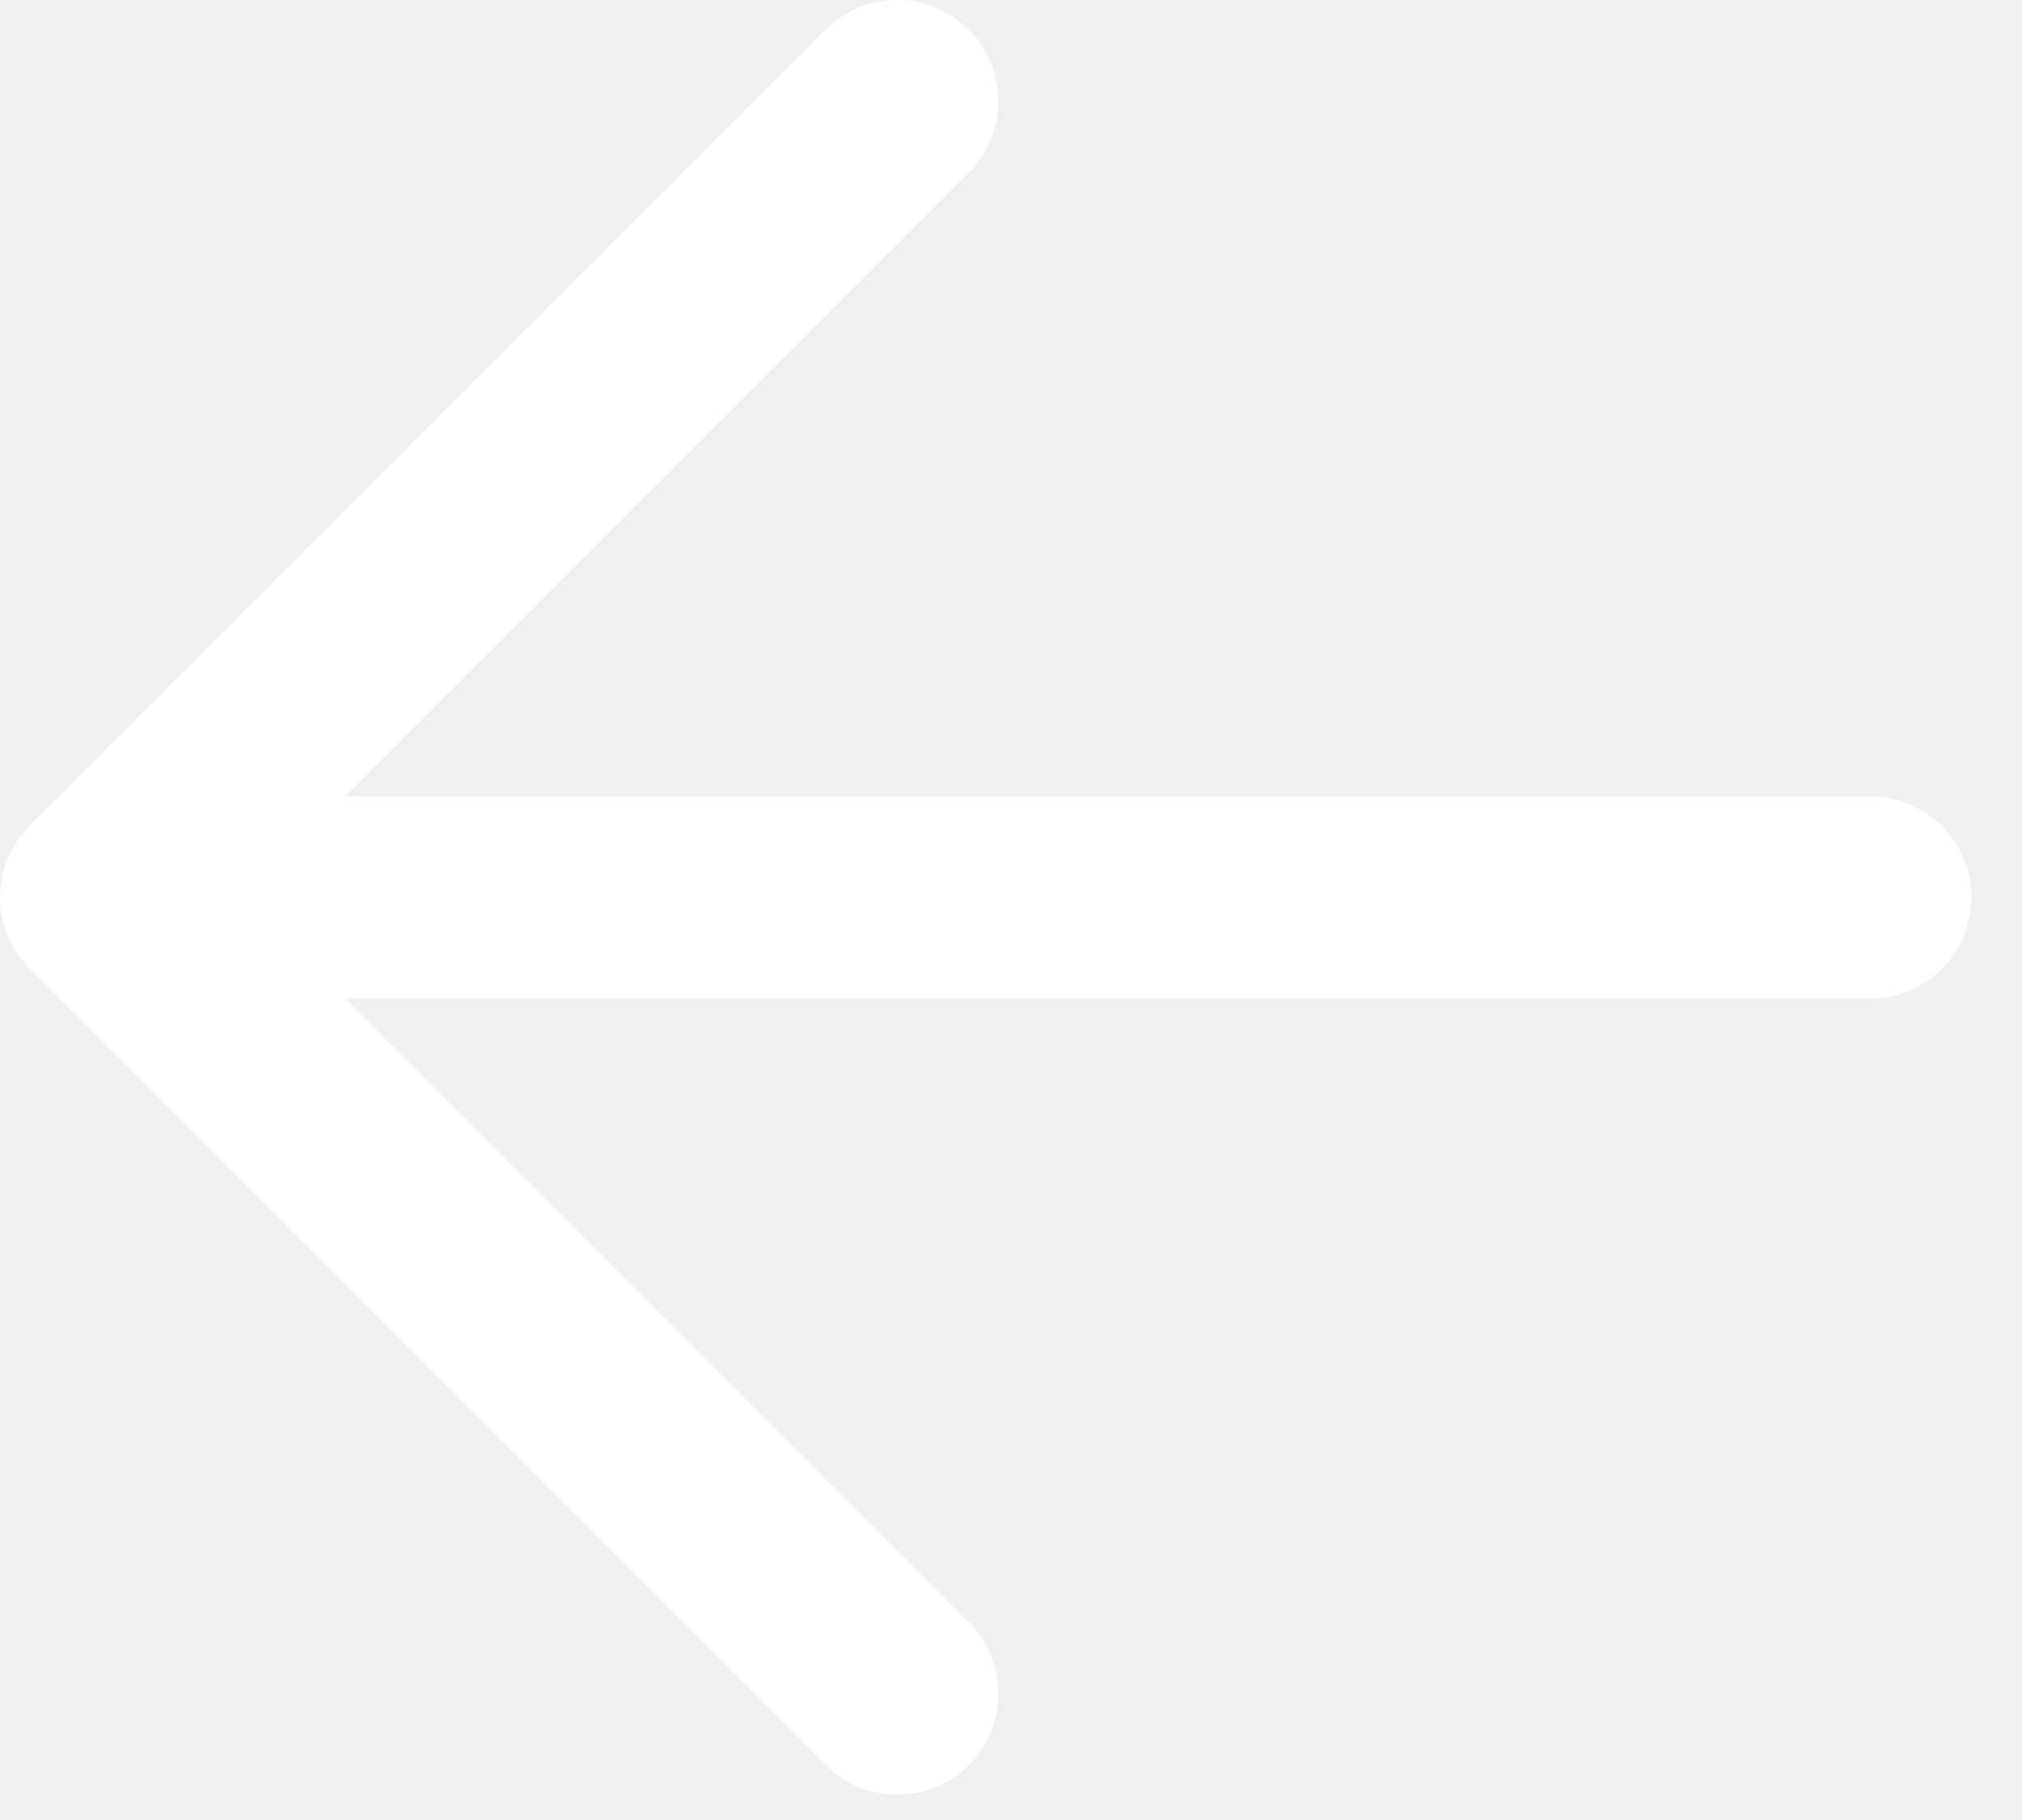
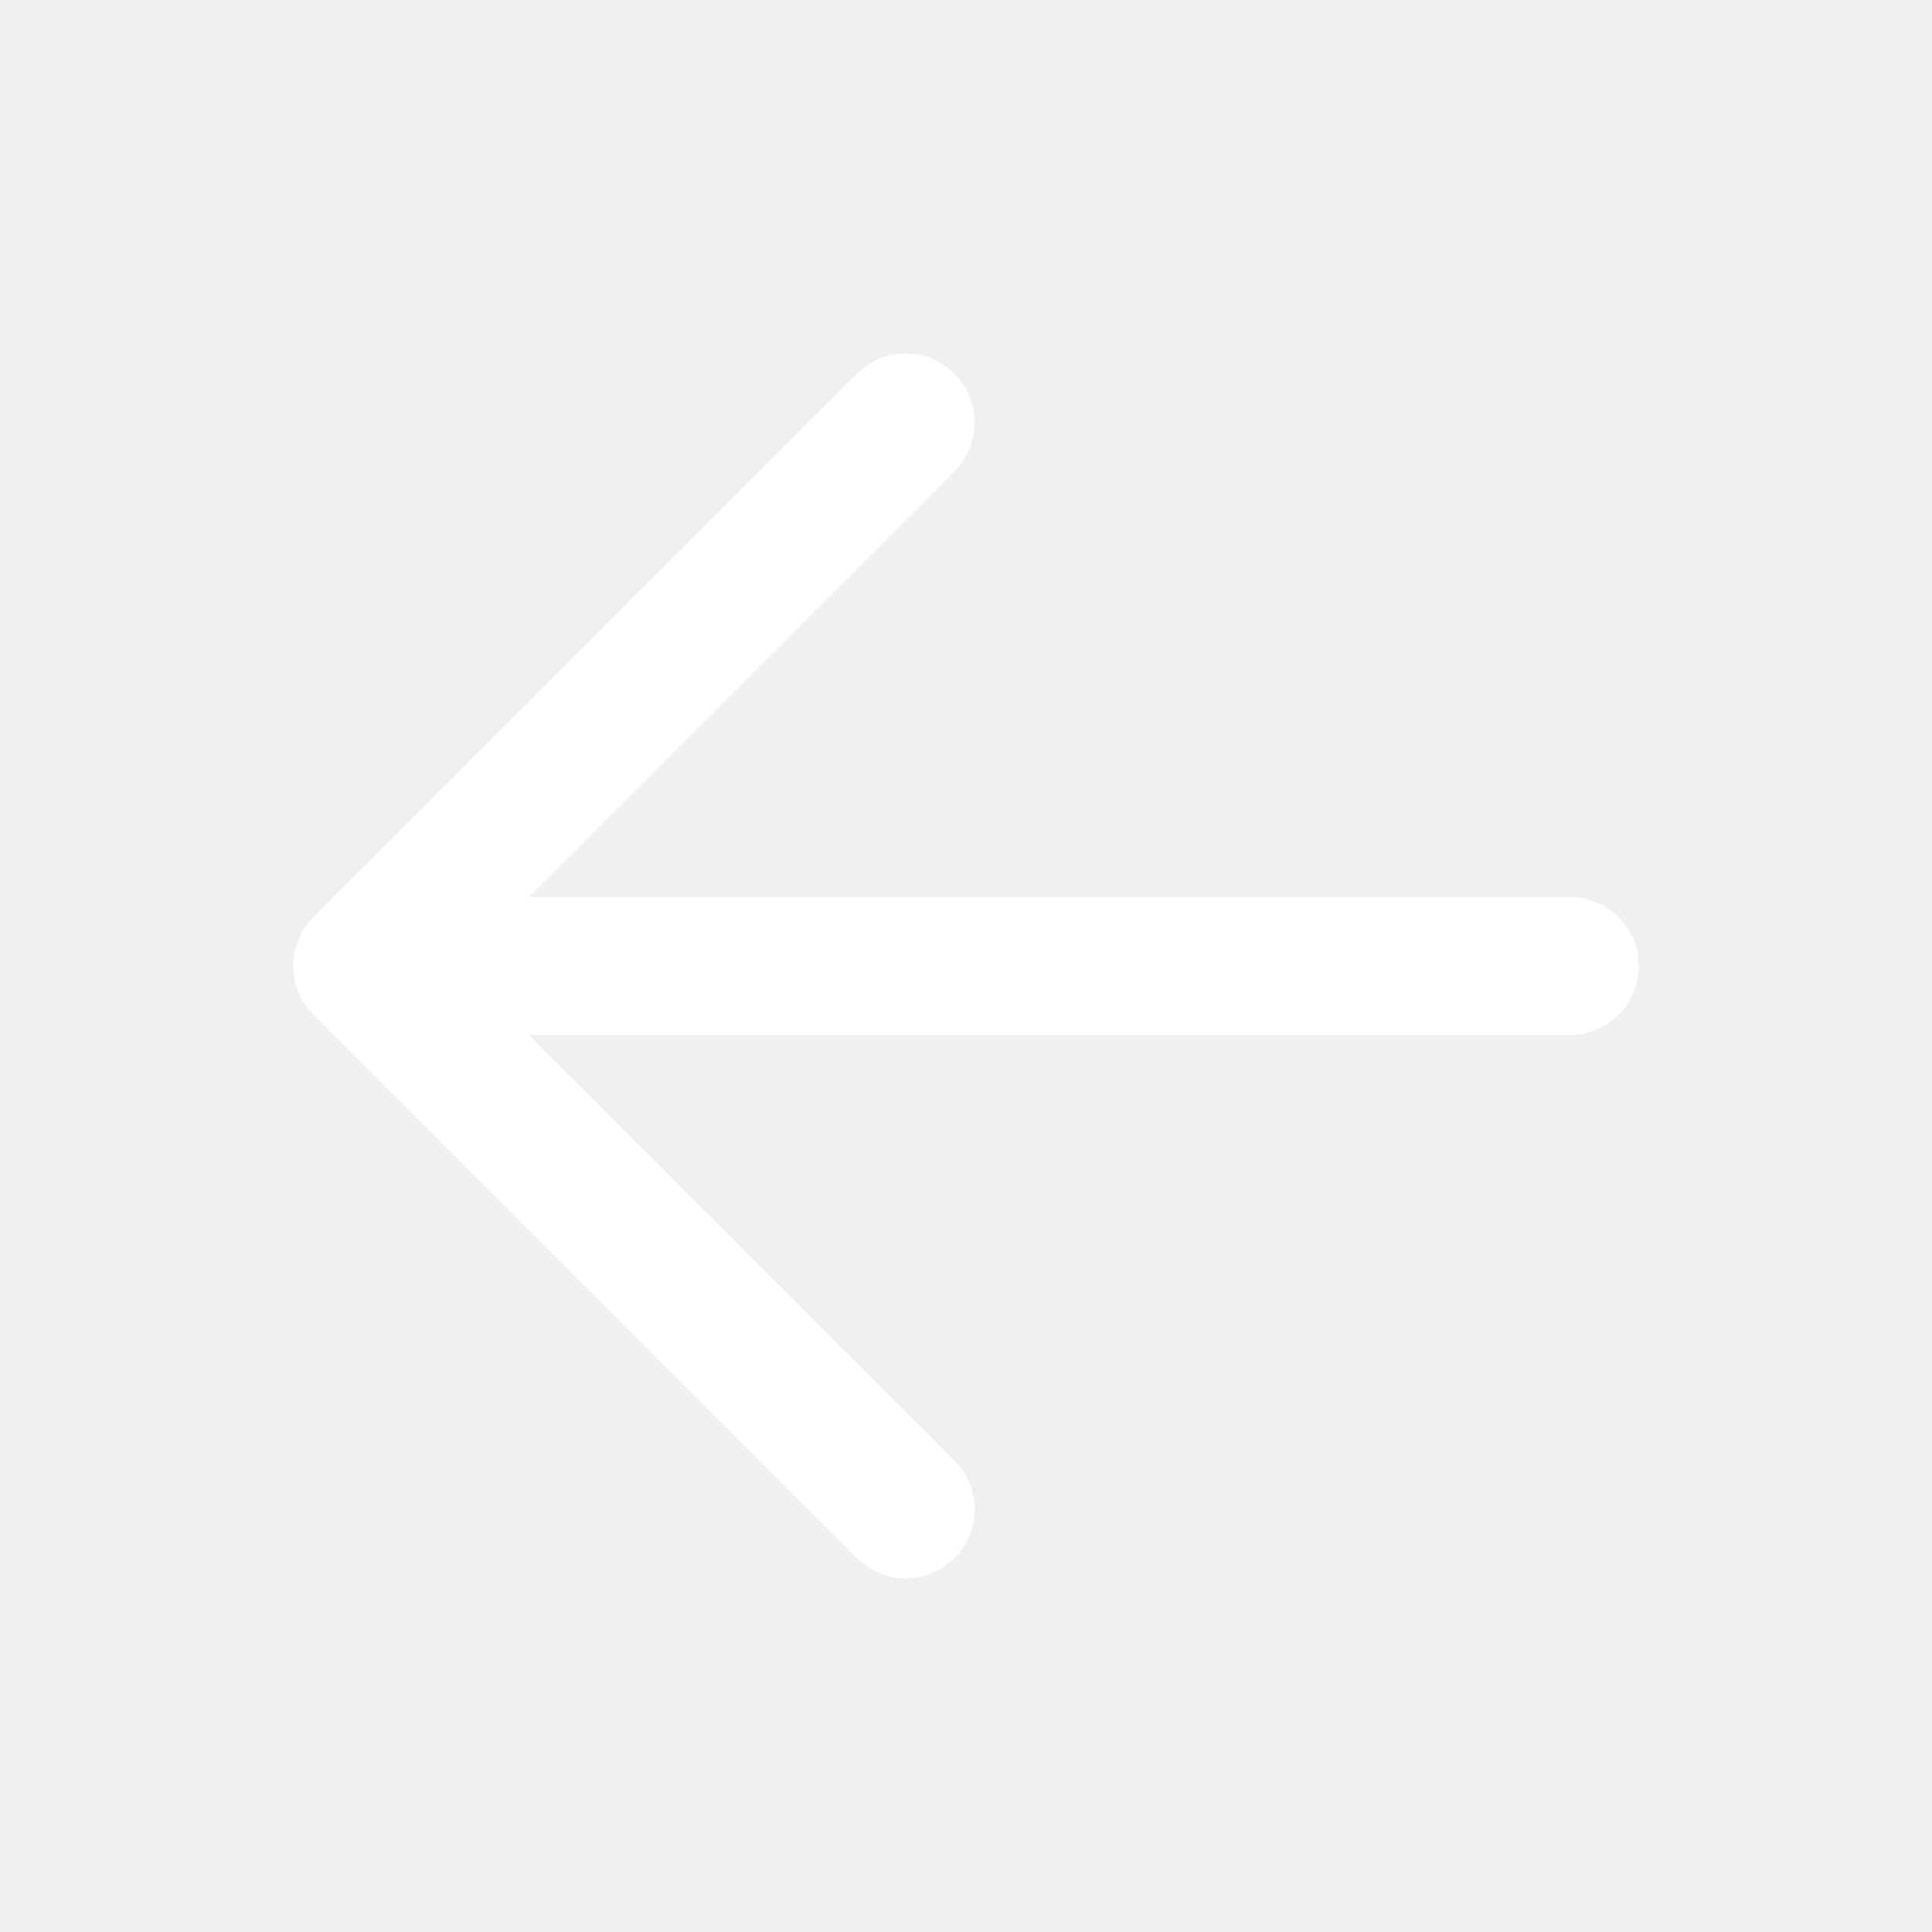
- <svg xmlns="http://www.w3.org/2000/svg" width="20" height="18" viewBox="0 0 20 18" fill="none">
-   <path d="M18.5 8.875L1 8.875M8.875 1L1 8.875L8.875 16.75" stroke="white" stroke-width="2" stroke-linecap="round" stroke-linejoin="round" />
+ <svg xmlns="http://www.w3.org/2000/svg" width="28" height="28" viewBox="0 0 28 28" fill="none">
+   <path d="M22.75 14L5.25 14M13.125 6.125L5.25 14L13.125 21.875" stroke-width="2" stroke-linecap="round" stroke-linejoin="round" stroke="white" />
</svg>
